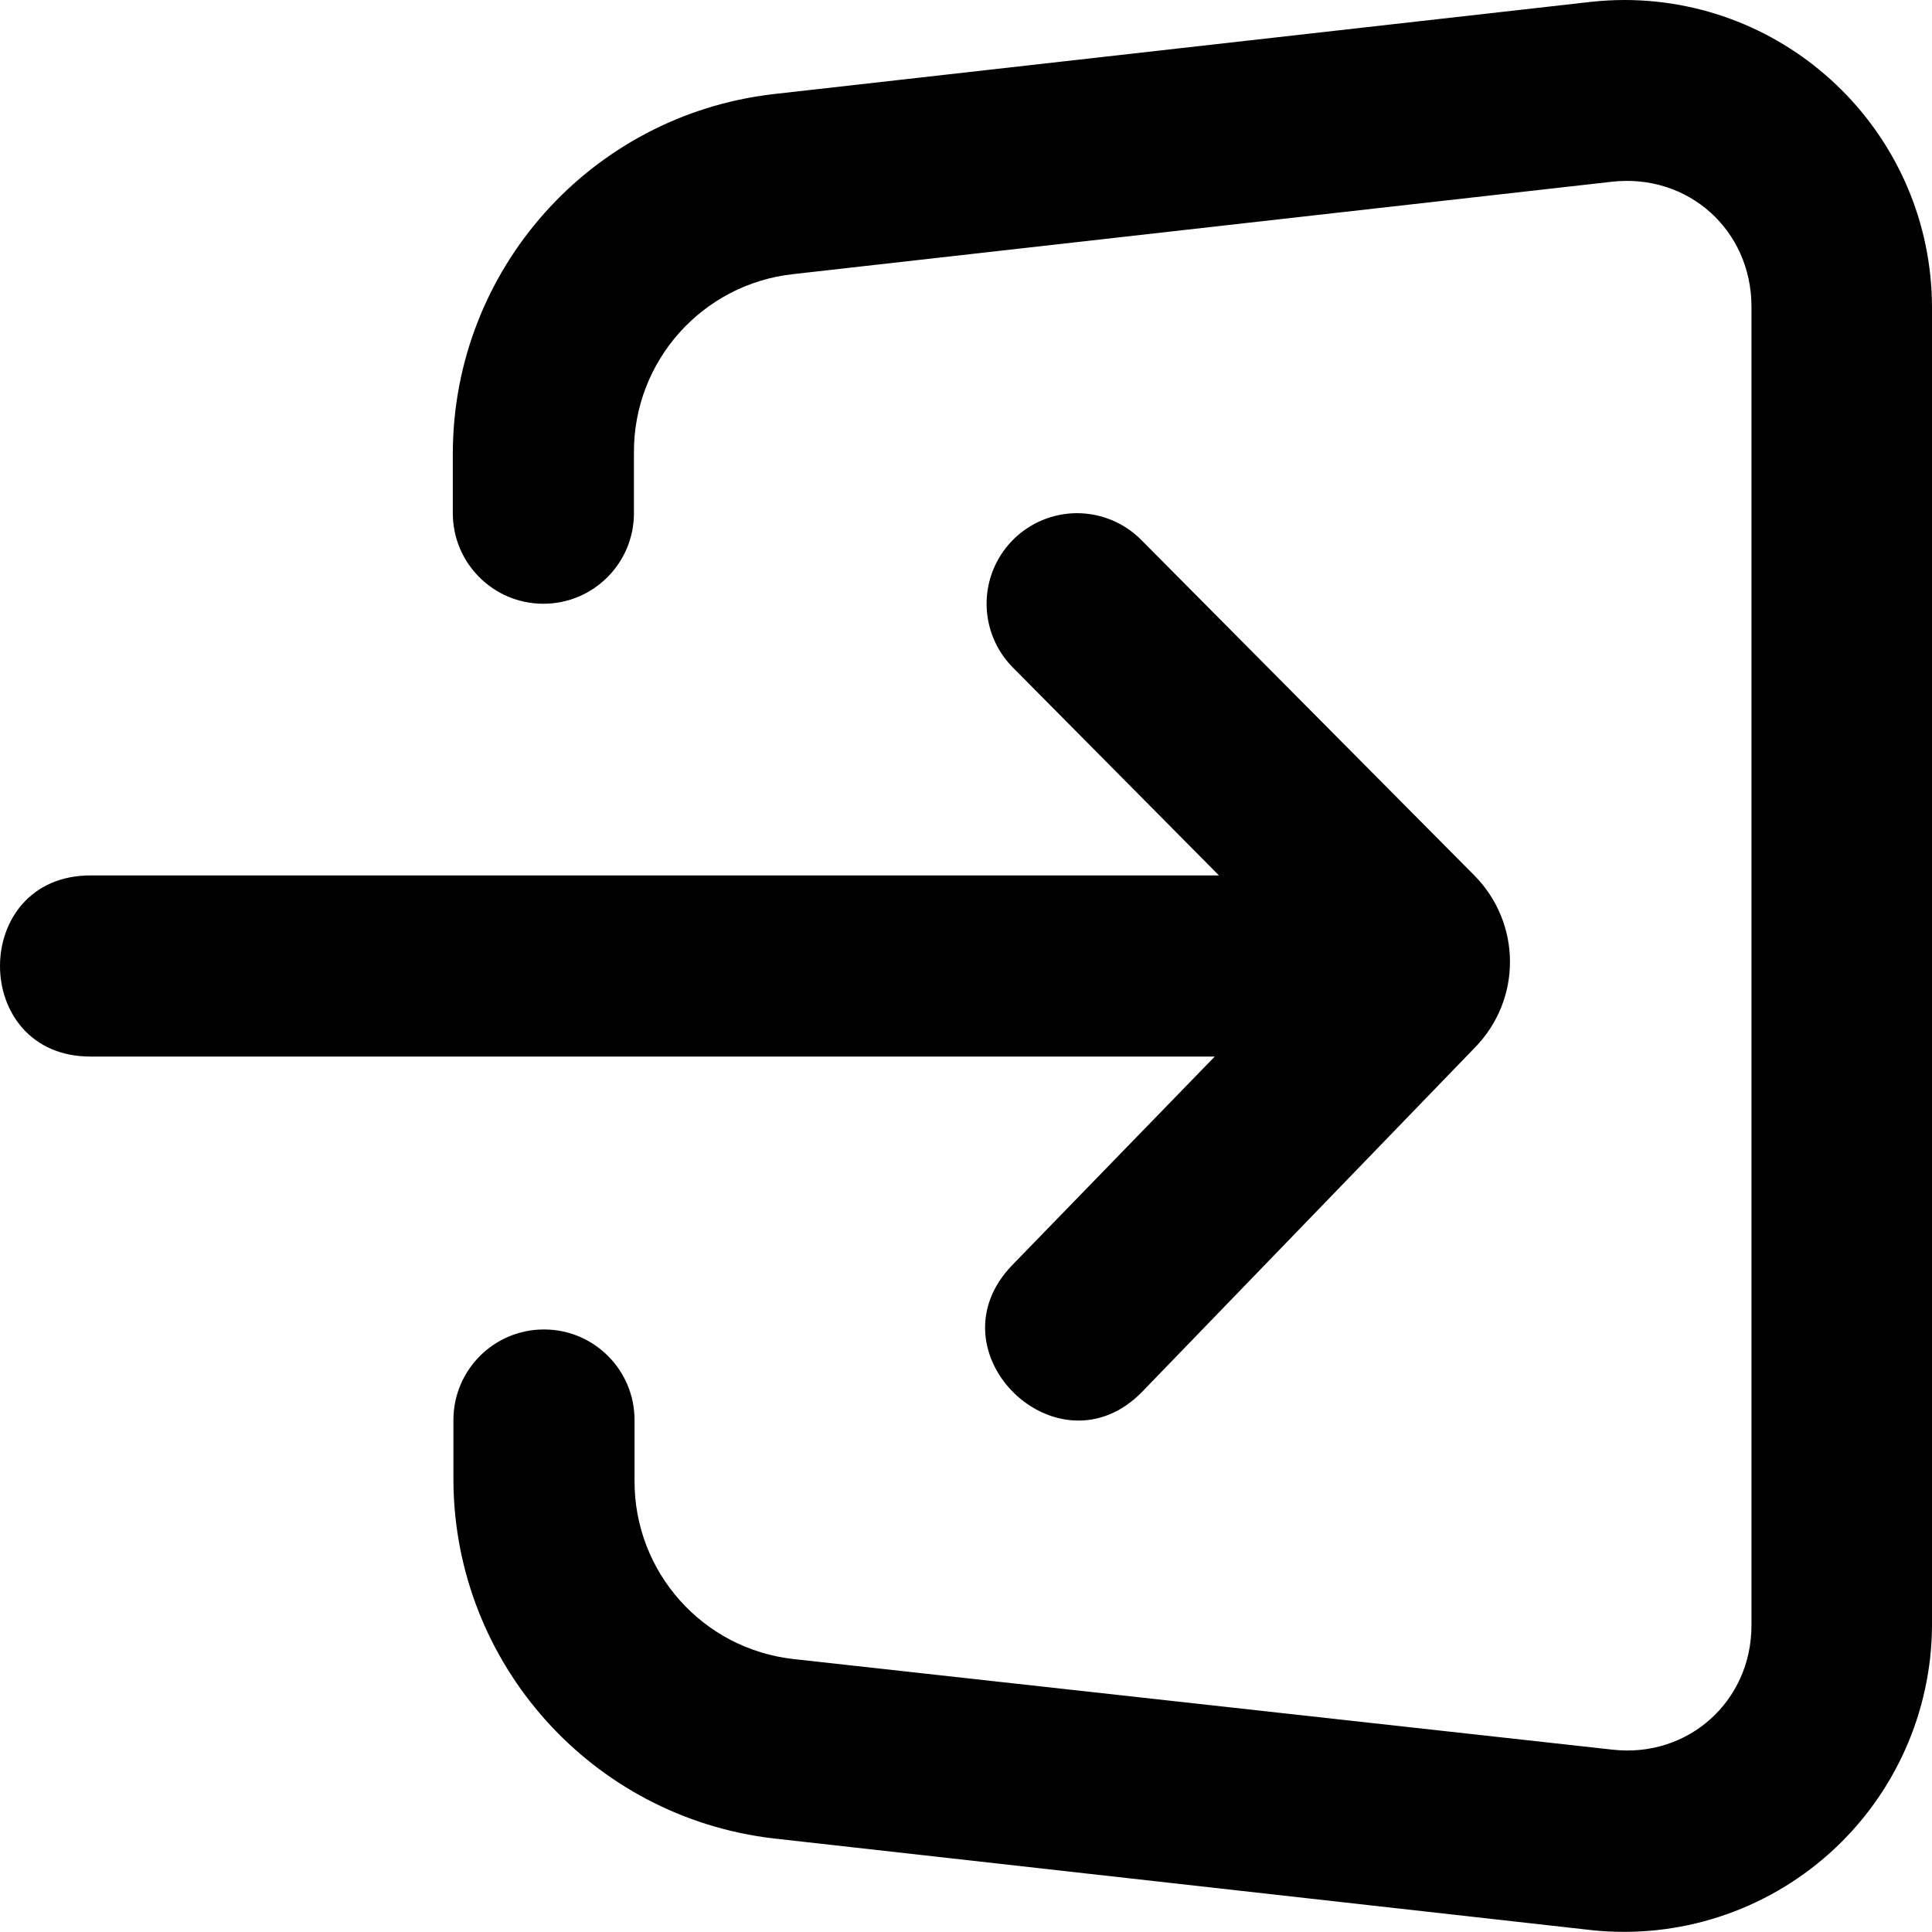
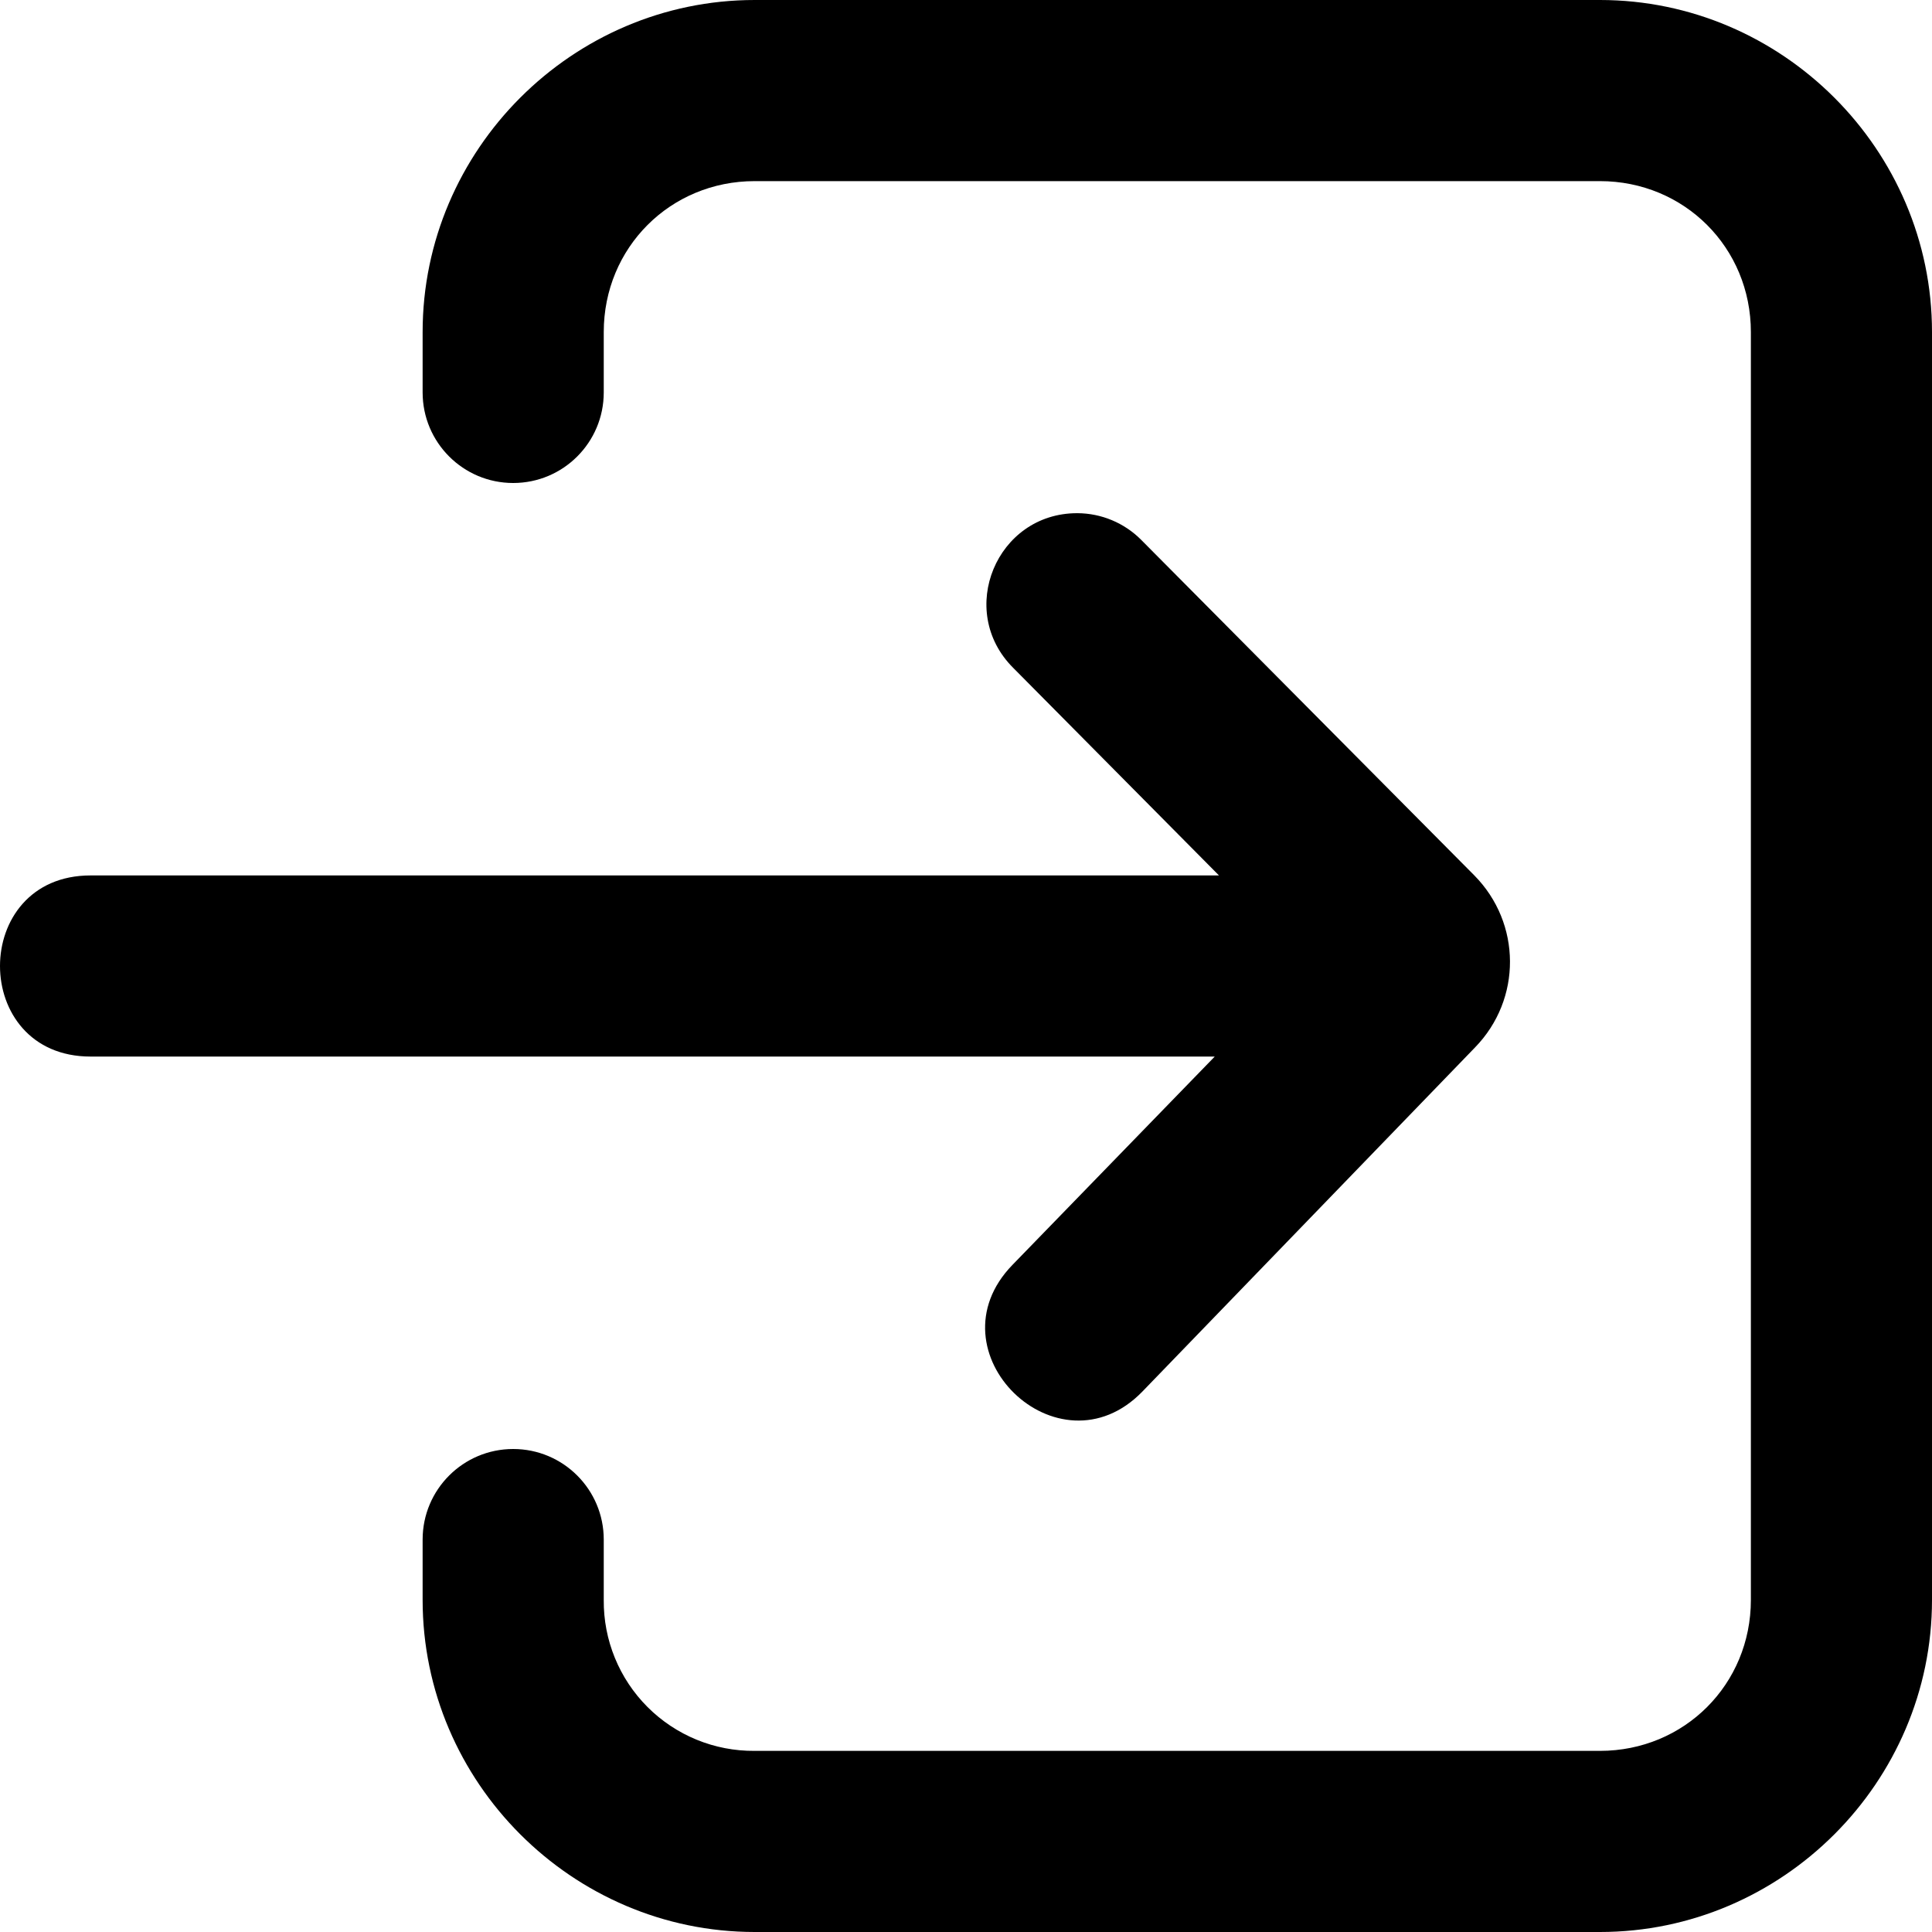
<svg xmlns="http://www.w3.org/2000/svg" viewBox="0 0 32 32">
-   <path d="M26.91 0c-.18 0-.37.01-.55.03L12.8 1.56A6 6 0 0 0 7.5 7.5v1a1.5 1.5 0 1 0 3 0v-1a2.96 2.96 0 0 1 2.64-2.96L26.7 3.01c1.26-.14 2.31.8 2.31 2.07v21.84c0 1.26-1.05 2.2-2.3 2.06l-13.56-1.5a2.96 2.96 0 0 1-2.64-2.96v-1a1.5 1.5 0 1 0-3 0v1a6 6 0 0 0 5.3 5.93l13.56 1.52A5.1 5.1 0 0 0 32 26.92V5.08A5.1 5.1 0 0 0 26.91 0Zm-9.06 8.5a1.5 1.5 0 0 0-1.07 2.56l3.41 3.44H1.5c-2 0-2 3 0 3h18.62l-3.35 3.45c-1.4 1.44.76 3.53 2.15 2.1l5.51-5.7c.78-.8.77-2.06-.01-2.85L18.9 8.94a1.5 1.5 0 0 0-1.06-.44Z" />
+   <path d="M12.5 0C9.48 0 7 2.48 7 5.5v1A1.5 1.5 0 0 0 8.5 8 1.5 1.5 0 0 0 10 6.5v-1C10 4.102 11.102 3 12.5 3h14C27.898 3 29 4.102 29 5.5v21c0 1.398-1.102 2.5-2.5 2.5h-14a2.478 2.478 0 0 1-2.5-2.5v-1A1.5 1.5 0 0 0 8.5 24 1.5 1.5 0 0 0 7 25.5v1c0 3.02 2.48 5.5 5.5 5.5h14c3.02 0 5.5-2.48 5.5-5.5v-21C32 2.48 29.52 0 26.5 0h-14zm5.34 8.5c-1.334 0-2.005 1.615-1.06 2.56l3.41 3.44H1.5c-2 0-2 3 0 3h18.62l-3.35 3.45c-1.4 1.44.76 3.53 2.15 2.1l5.51-5.7c.78-.8.77-2.06-.01-2.85L18.9 8.94a1.5 1.5 0 0 0-1.05-.44h-.01z" />
</svg>
